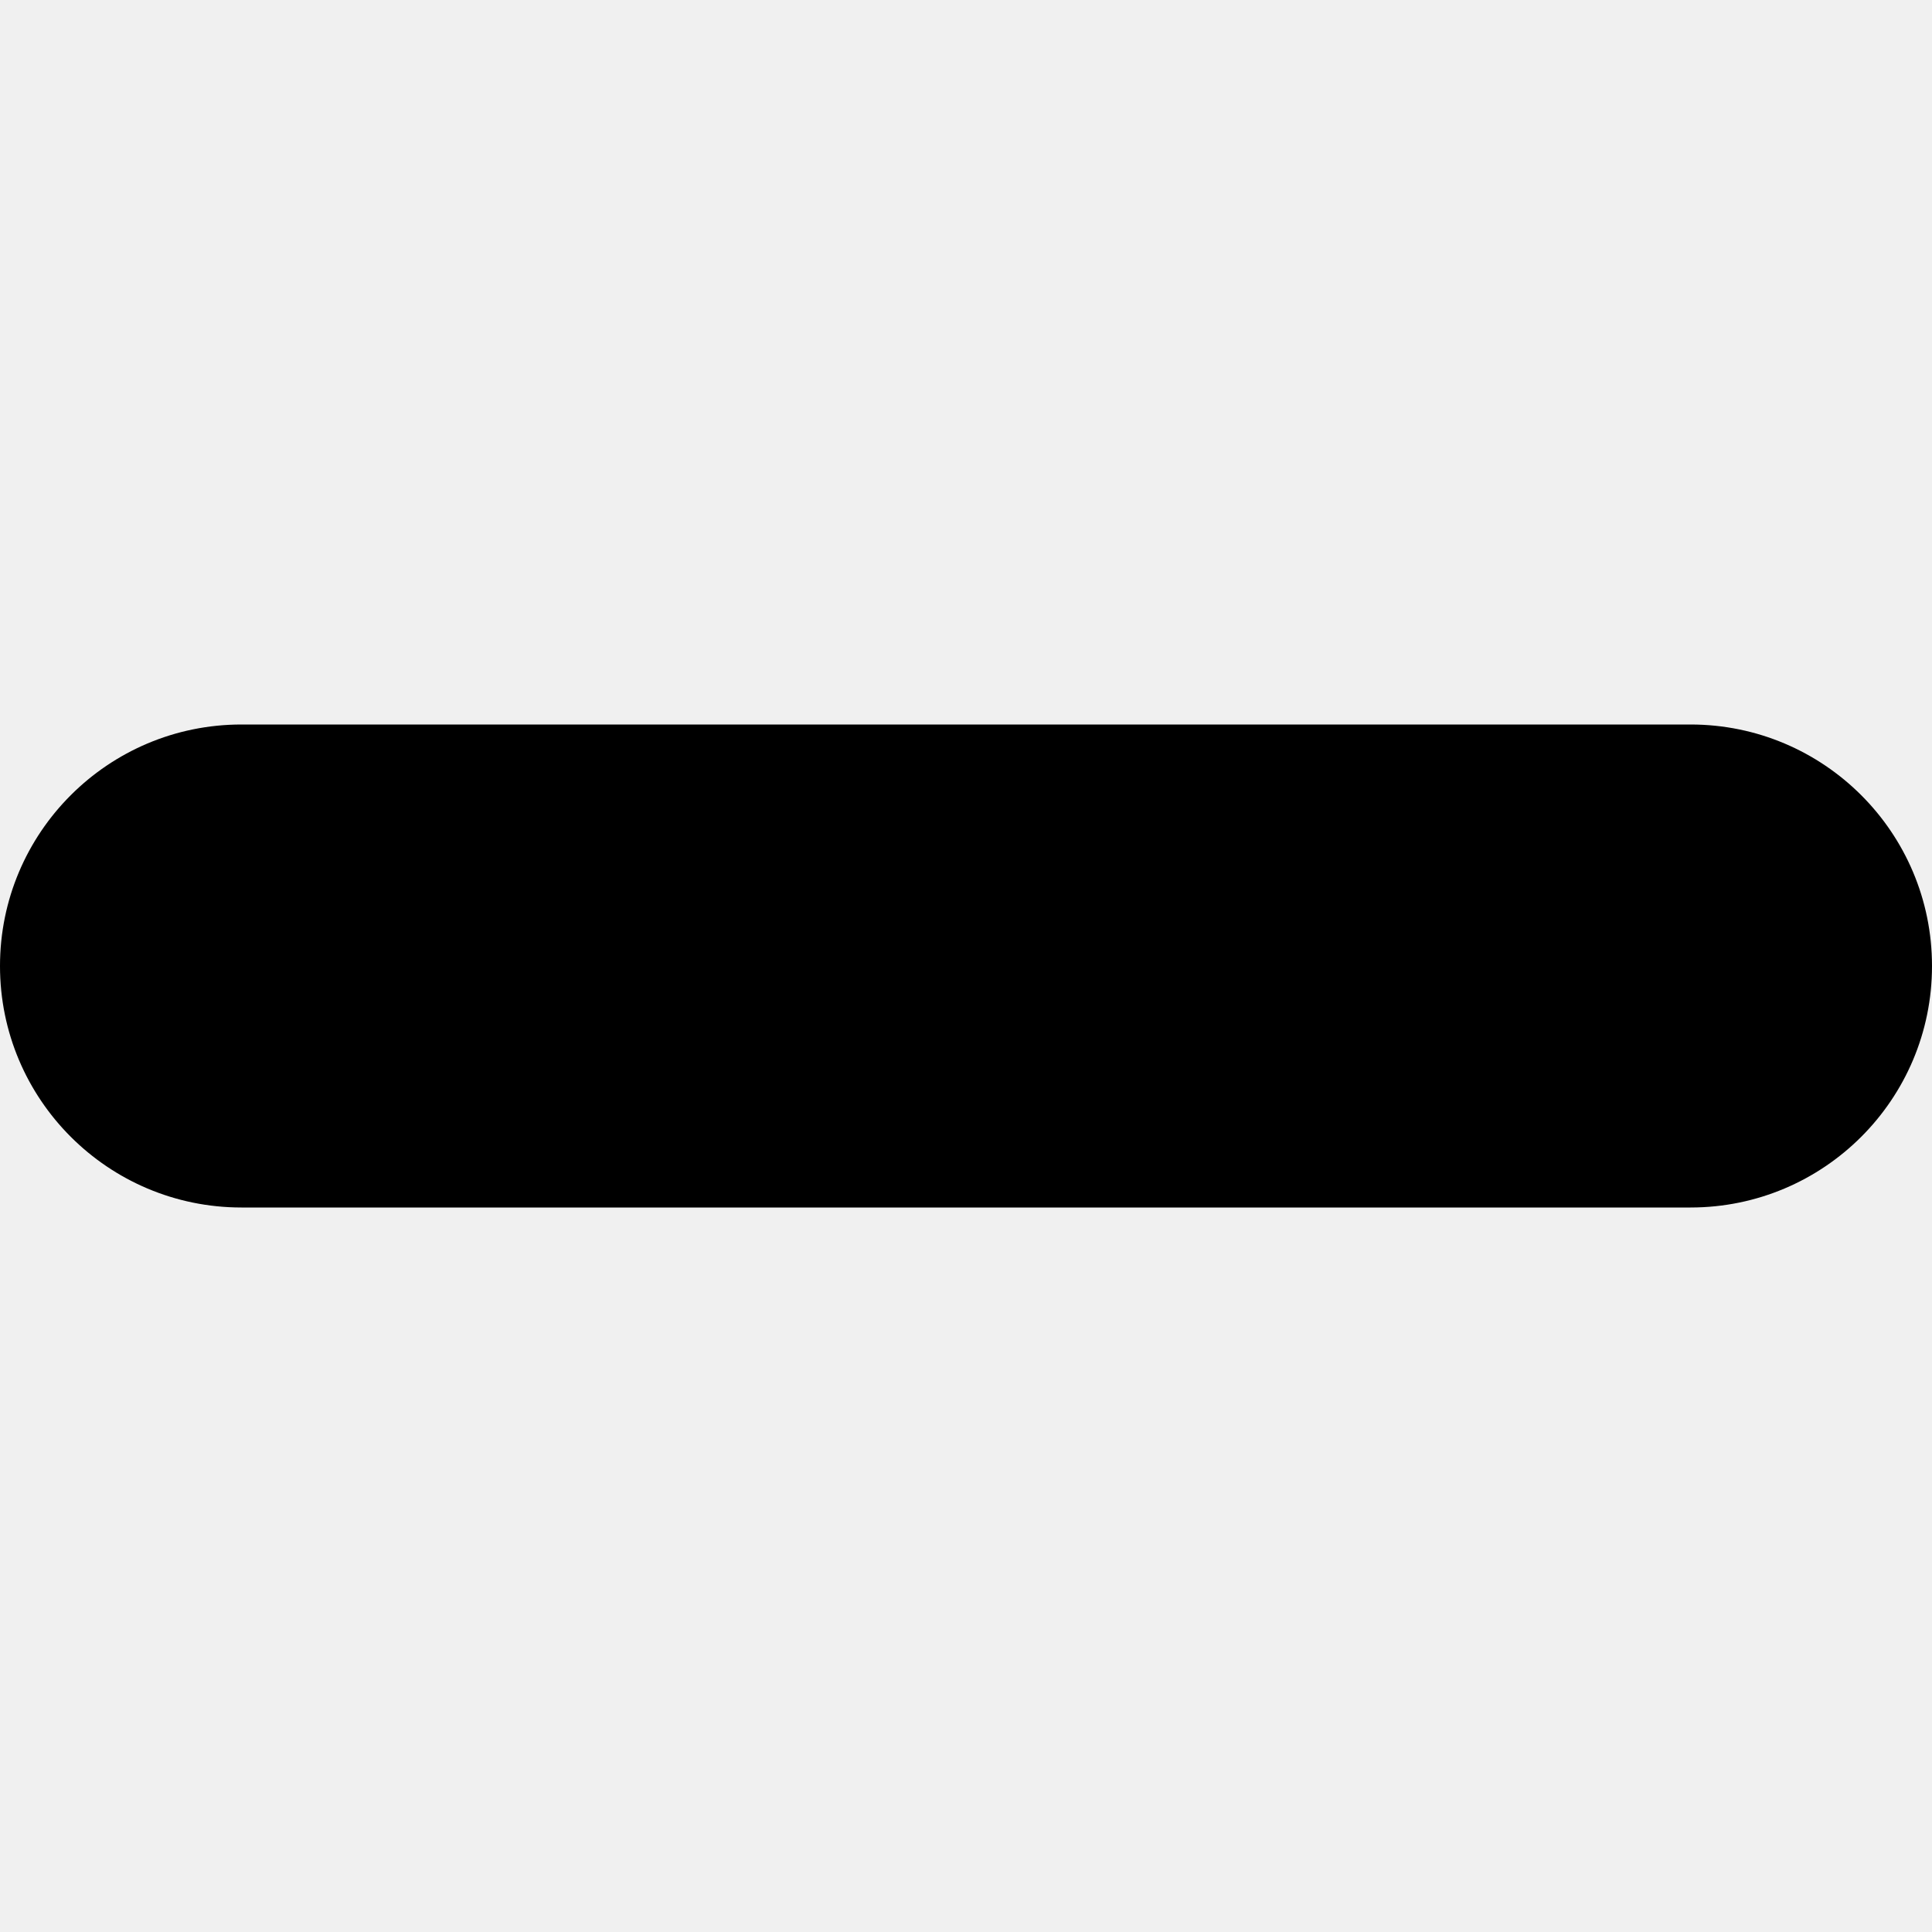
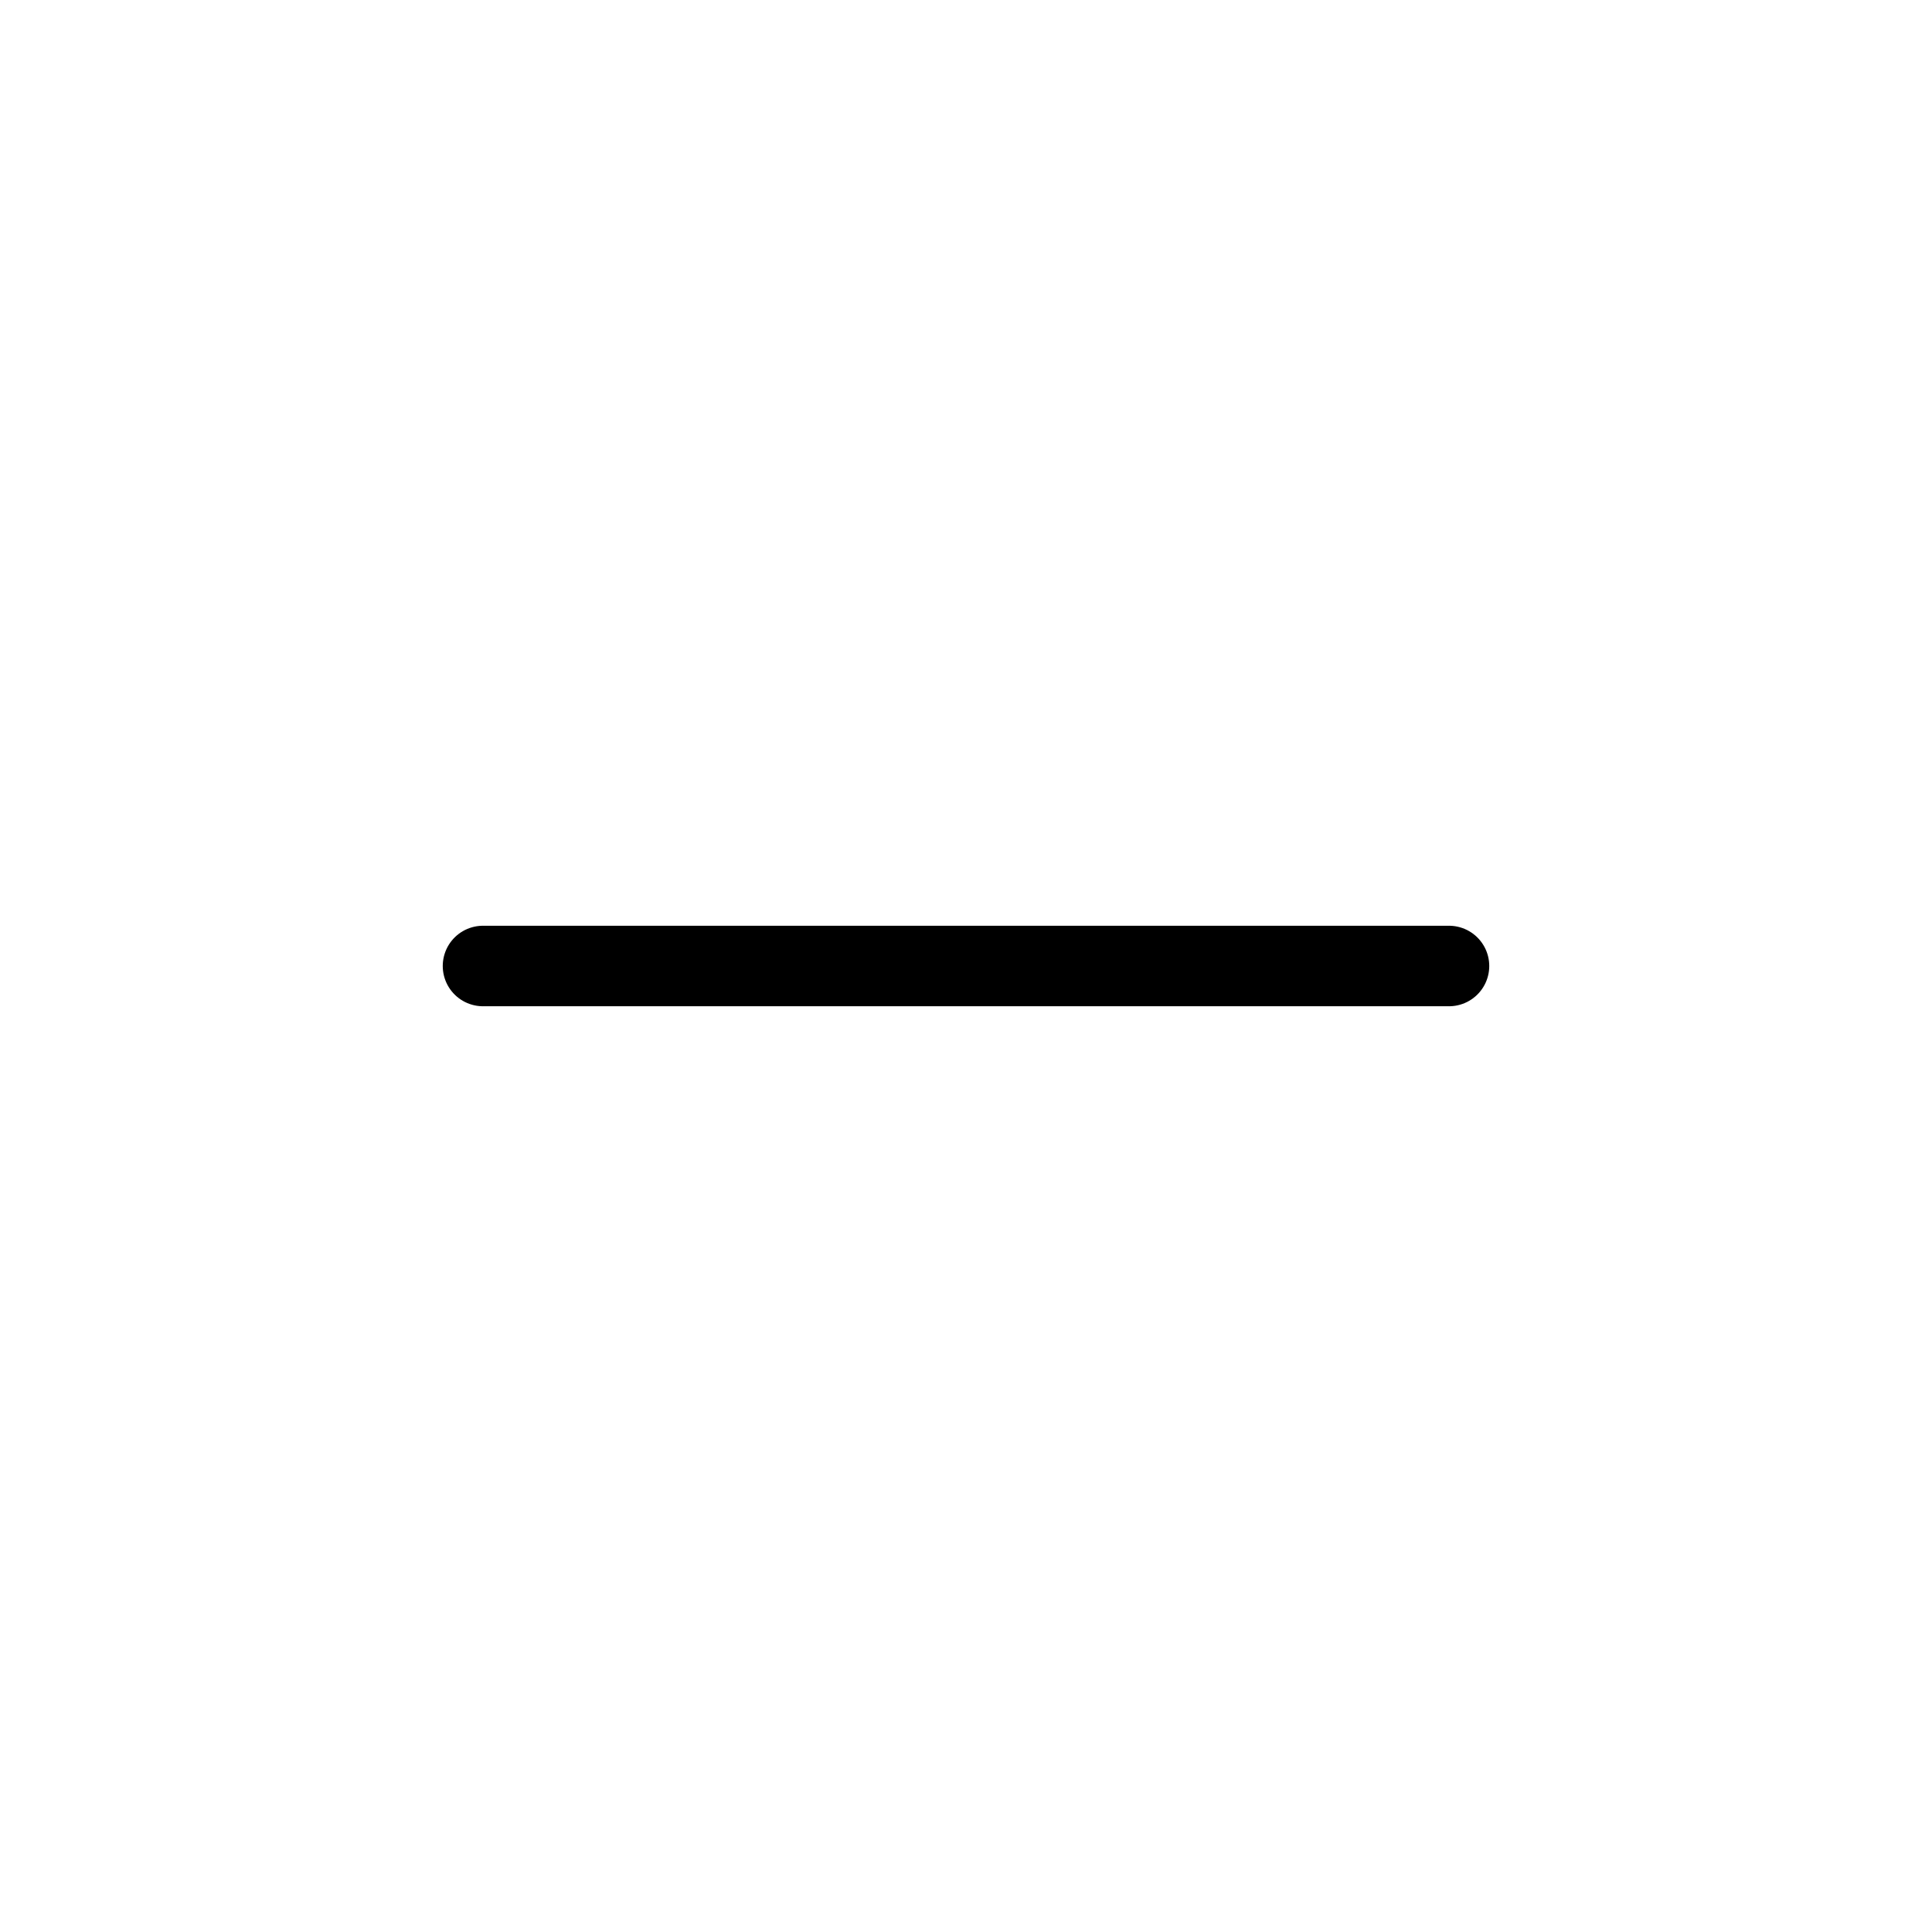
- <svg xmlns="http://www.w3.org/2000/svg" width="800px" height="800px" viewBox="0 -12 32 32" version="1.1" fill="#000000" stroke="#000000">
-   <g id="SVGRepo_bgCarrier" stroke-width="0" />
-   <g id="SVGRepo_tracerCarrier" stroke-linecap="round" stroke-linejoin="round" />
-   <g id="SVGRepo_iconCarrier">
-     <defs> </defs>
-     <g id="Page-1" stroke="none" stroke-width="0.2" fill="none" fill-rule="evenodd">
-       <g id="Icon-Set-Filled" transform="translate(-414, -1049)" fill="#000000">
-         <path d="M442,1049 L418,1049 C415.791,1049 414,1050.79 414,1053 C414,1055.21 415.791,1057 418,1057 L442,1057 C444.209,1057 446,1055.21 446,1053 C446,1050.79 444.209,1049 442,1049" id="minus"> </path>
-       </g>
-     </g>
-   </g>
+ <svg xmlns="http://www.w3.org/2000/svg" width="800px" height="800px" viewBox="0 0 24 24" fill="none">
+   <rect width="24" height="24" fill="white" />
+   <path d="M6 12H18" stroke="#000000" stroke-linecap="round" stroke-linejoin="round" />
</svg>
